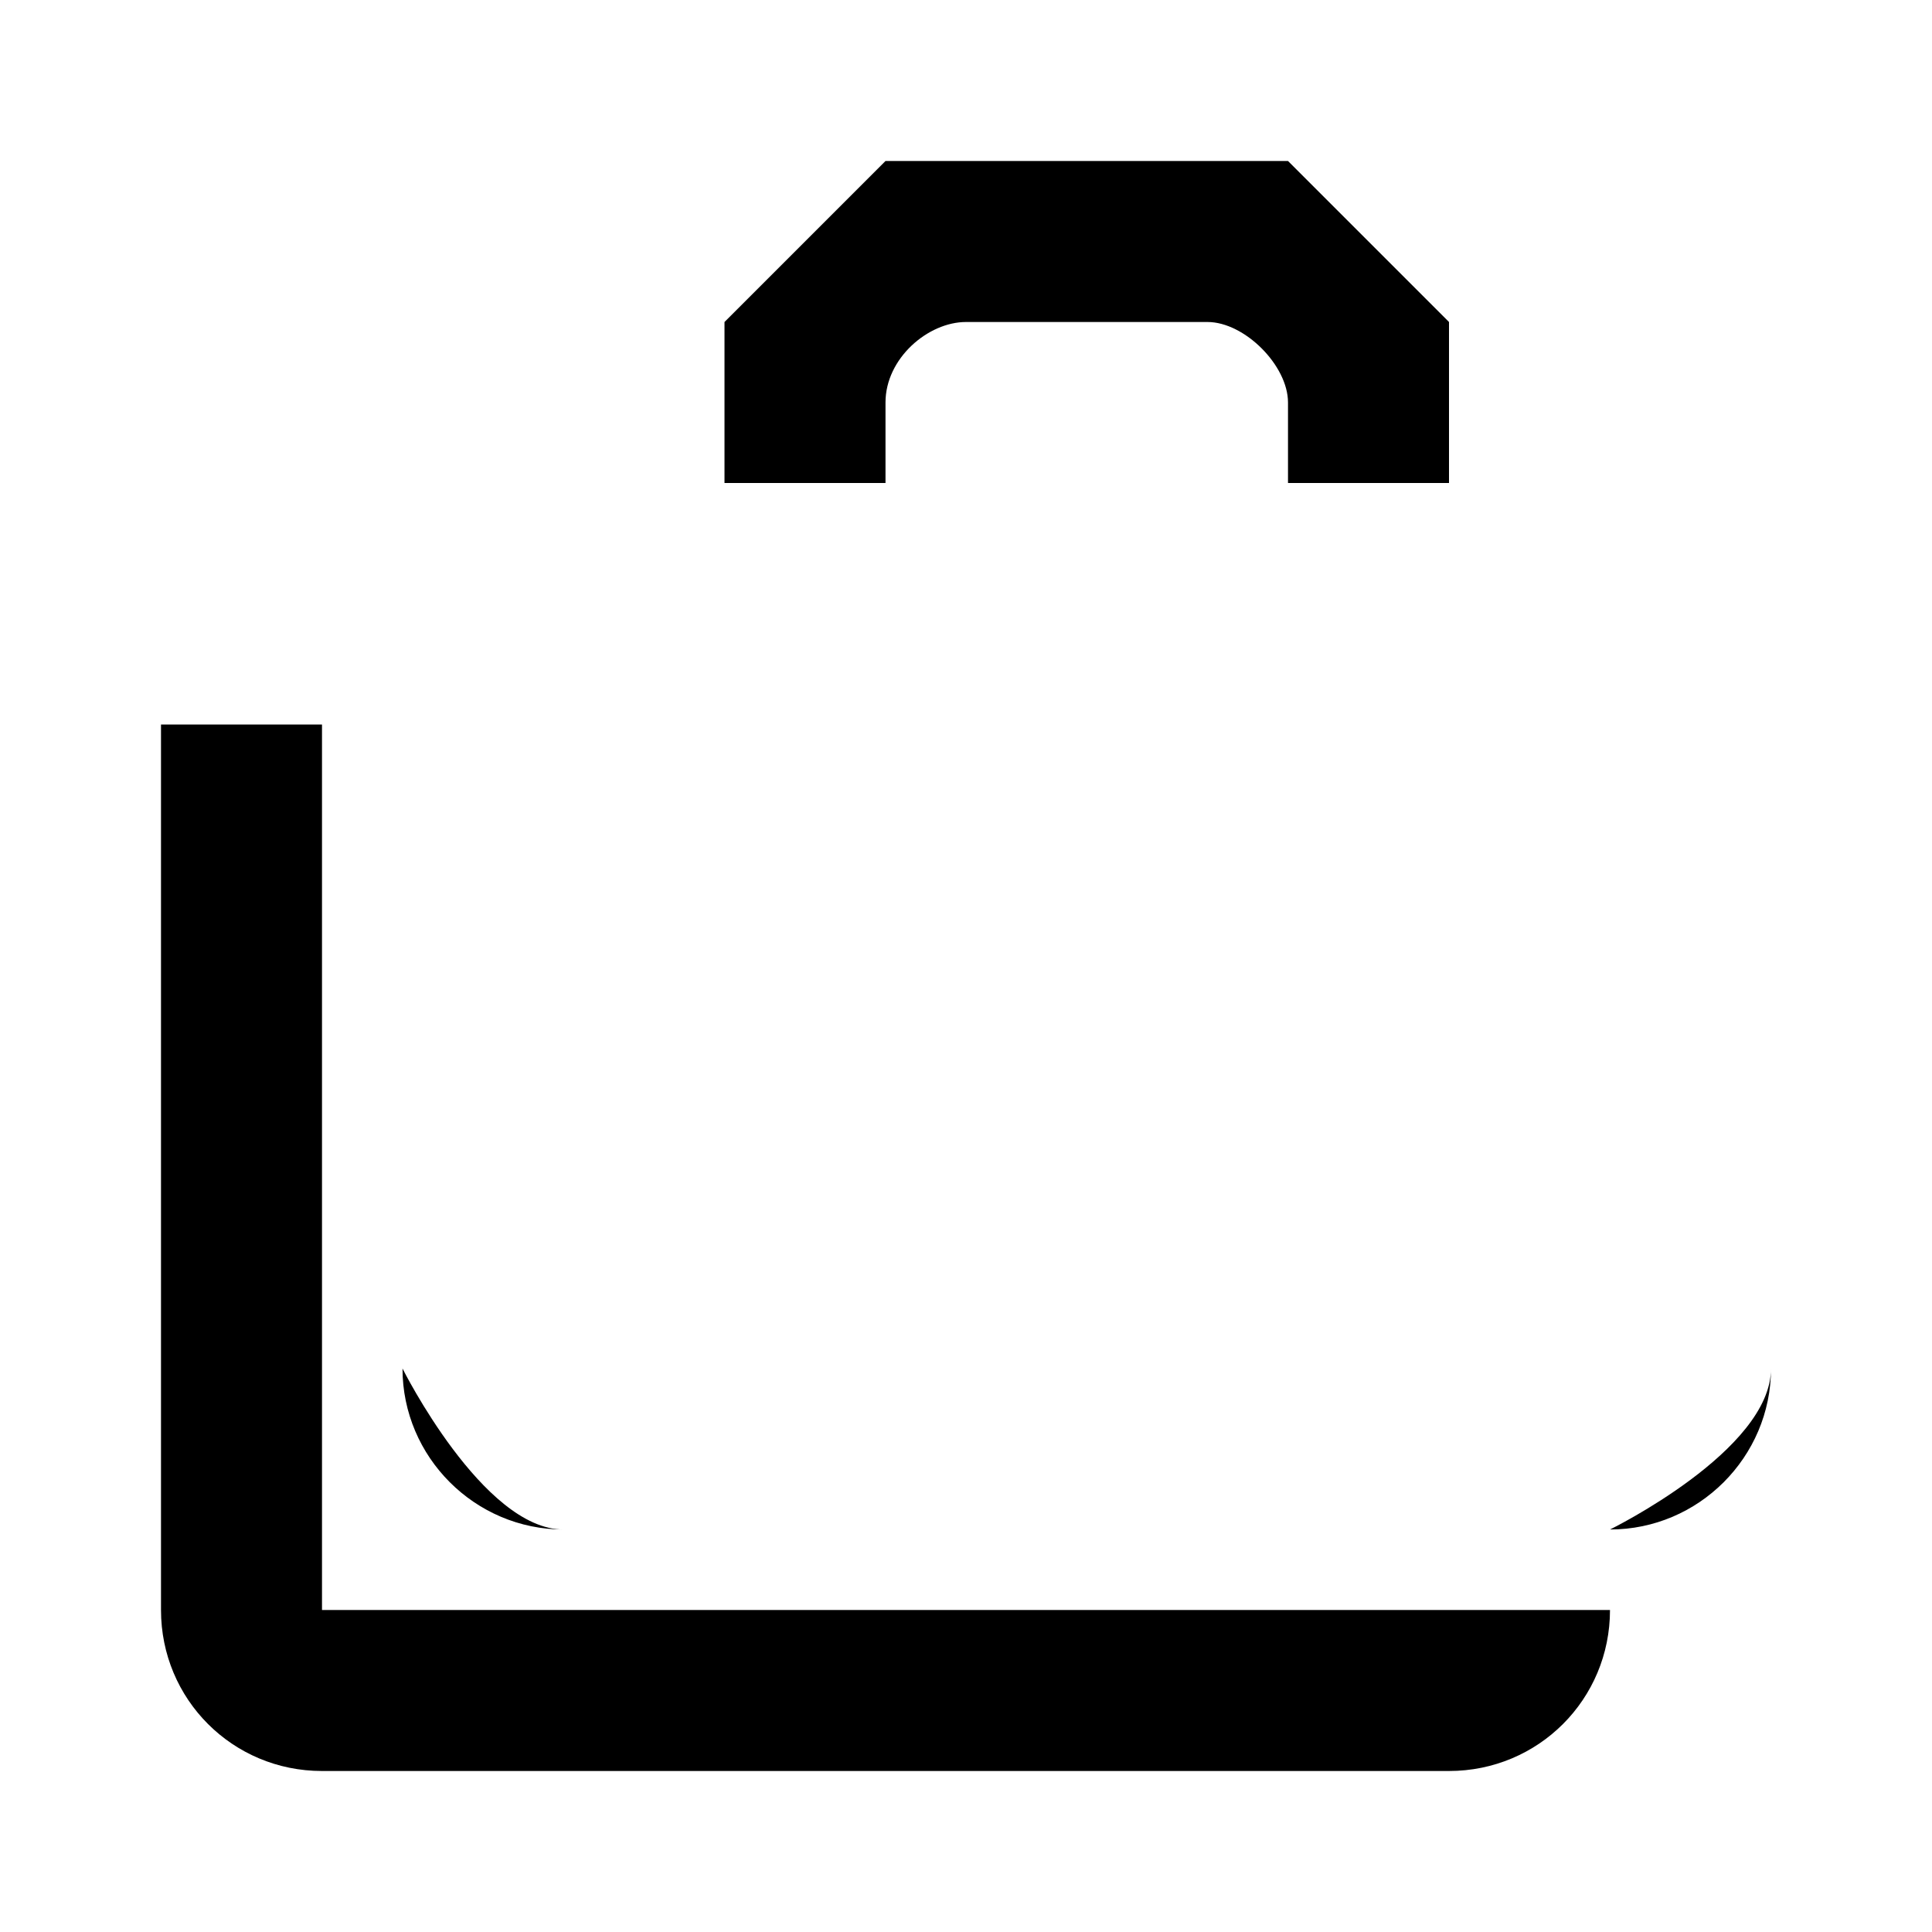
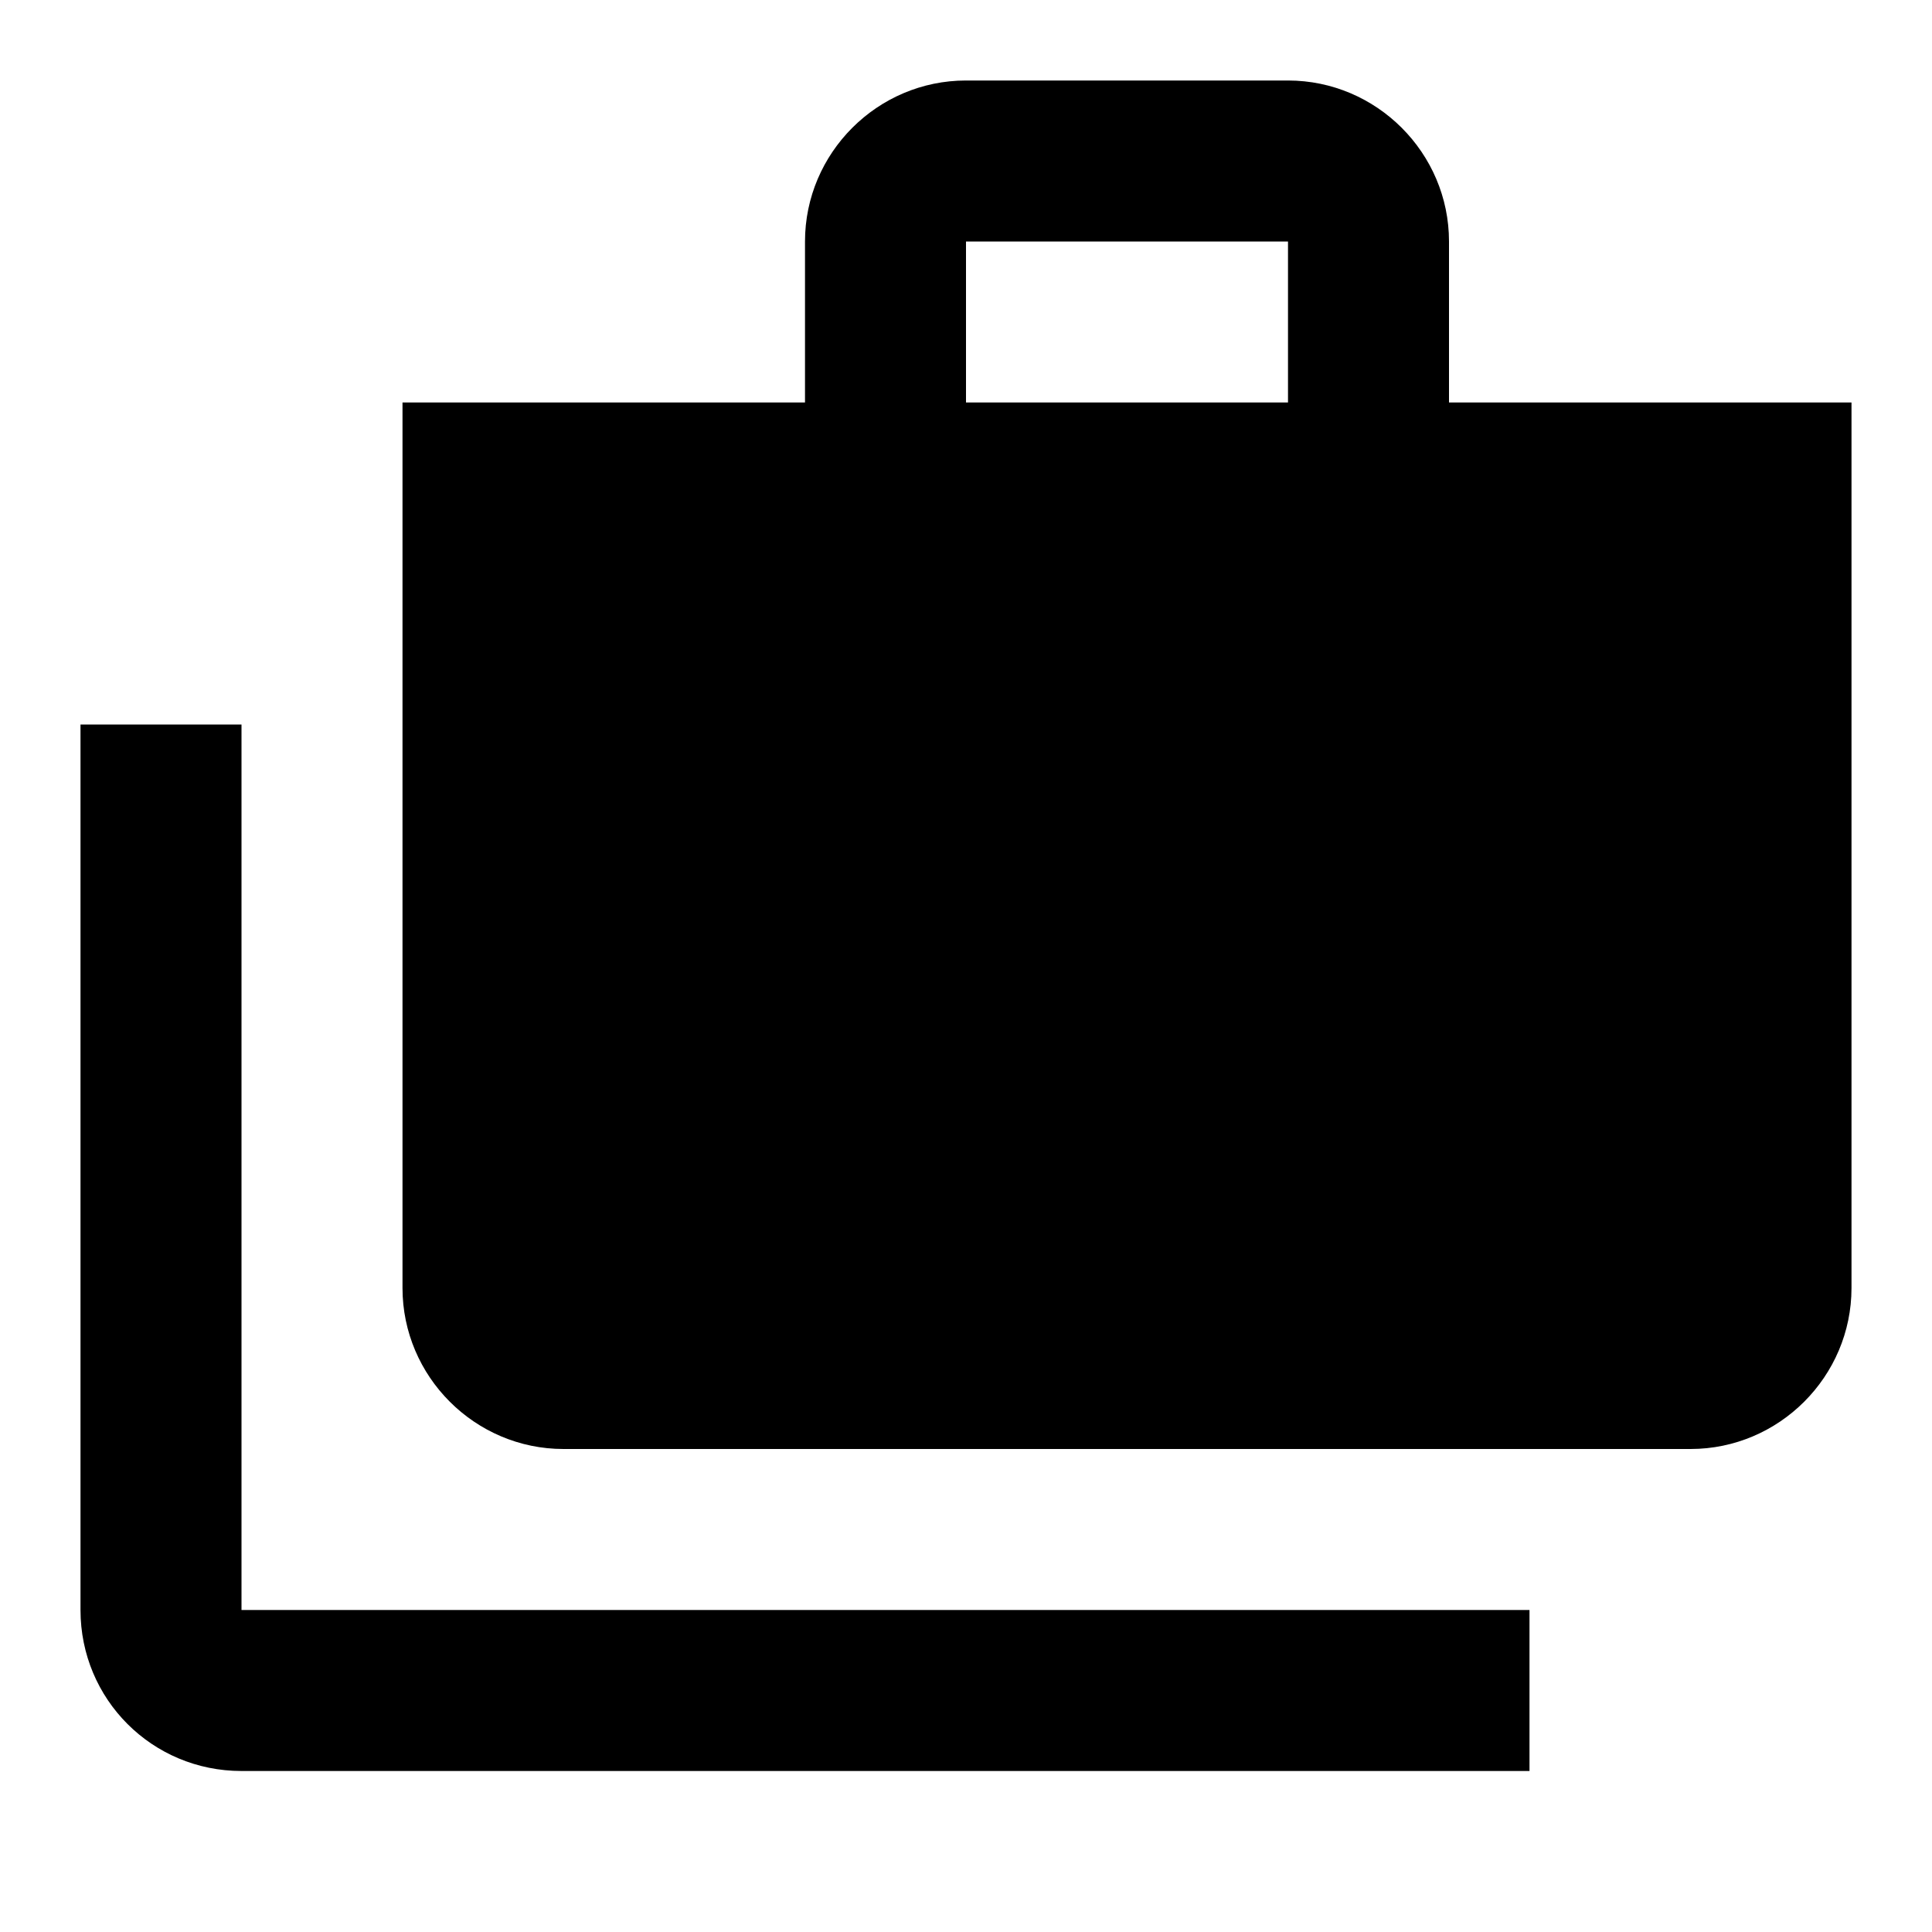
<svg xmlns="http://www.w3.org/2000/svg" width="24" height="24" viewBox="0 0 24 24">
-   <path d="M18 6V4l-2-2h-5L9 4v2H5v11s1 2 2 2h13s2-.98 2-2V6h-4zM4 9H2v11c0 1.11.89 2 2 2h14c1.11 0 2-.89 2-2H4V9zm7-4c0-.55.53-1 1-1h3c.46 0 1 .54 1 1v1h-5V5zM5 6h17v11c0 1.1-.9 2-2 2H7c-1.1 0-2-.9-2-2V6z" />
+   <path d="M18 5V3c0-1.1-.9-2-2-2h-4c-1.1 0-2 .9-2 2v2H5v11c0 1.1.9 2 2 2h14c1.1 0 2-.9 2-2V5h-5zm-2 0h-4V3h4v2zM3 9H1v11c0 1.11.89 2 2 2h16v-2H3V9z" />
</svg>
